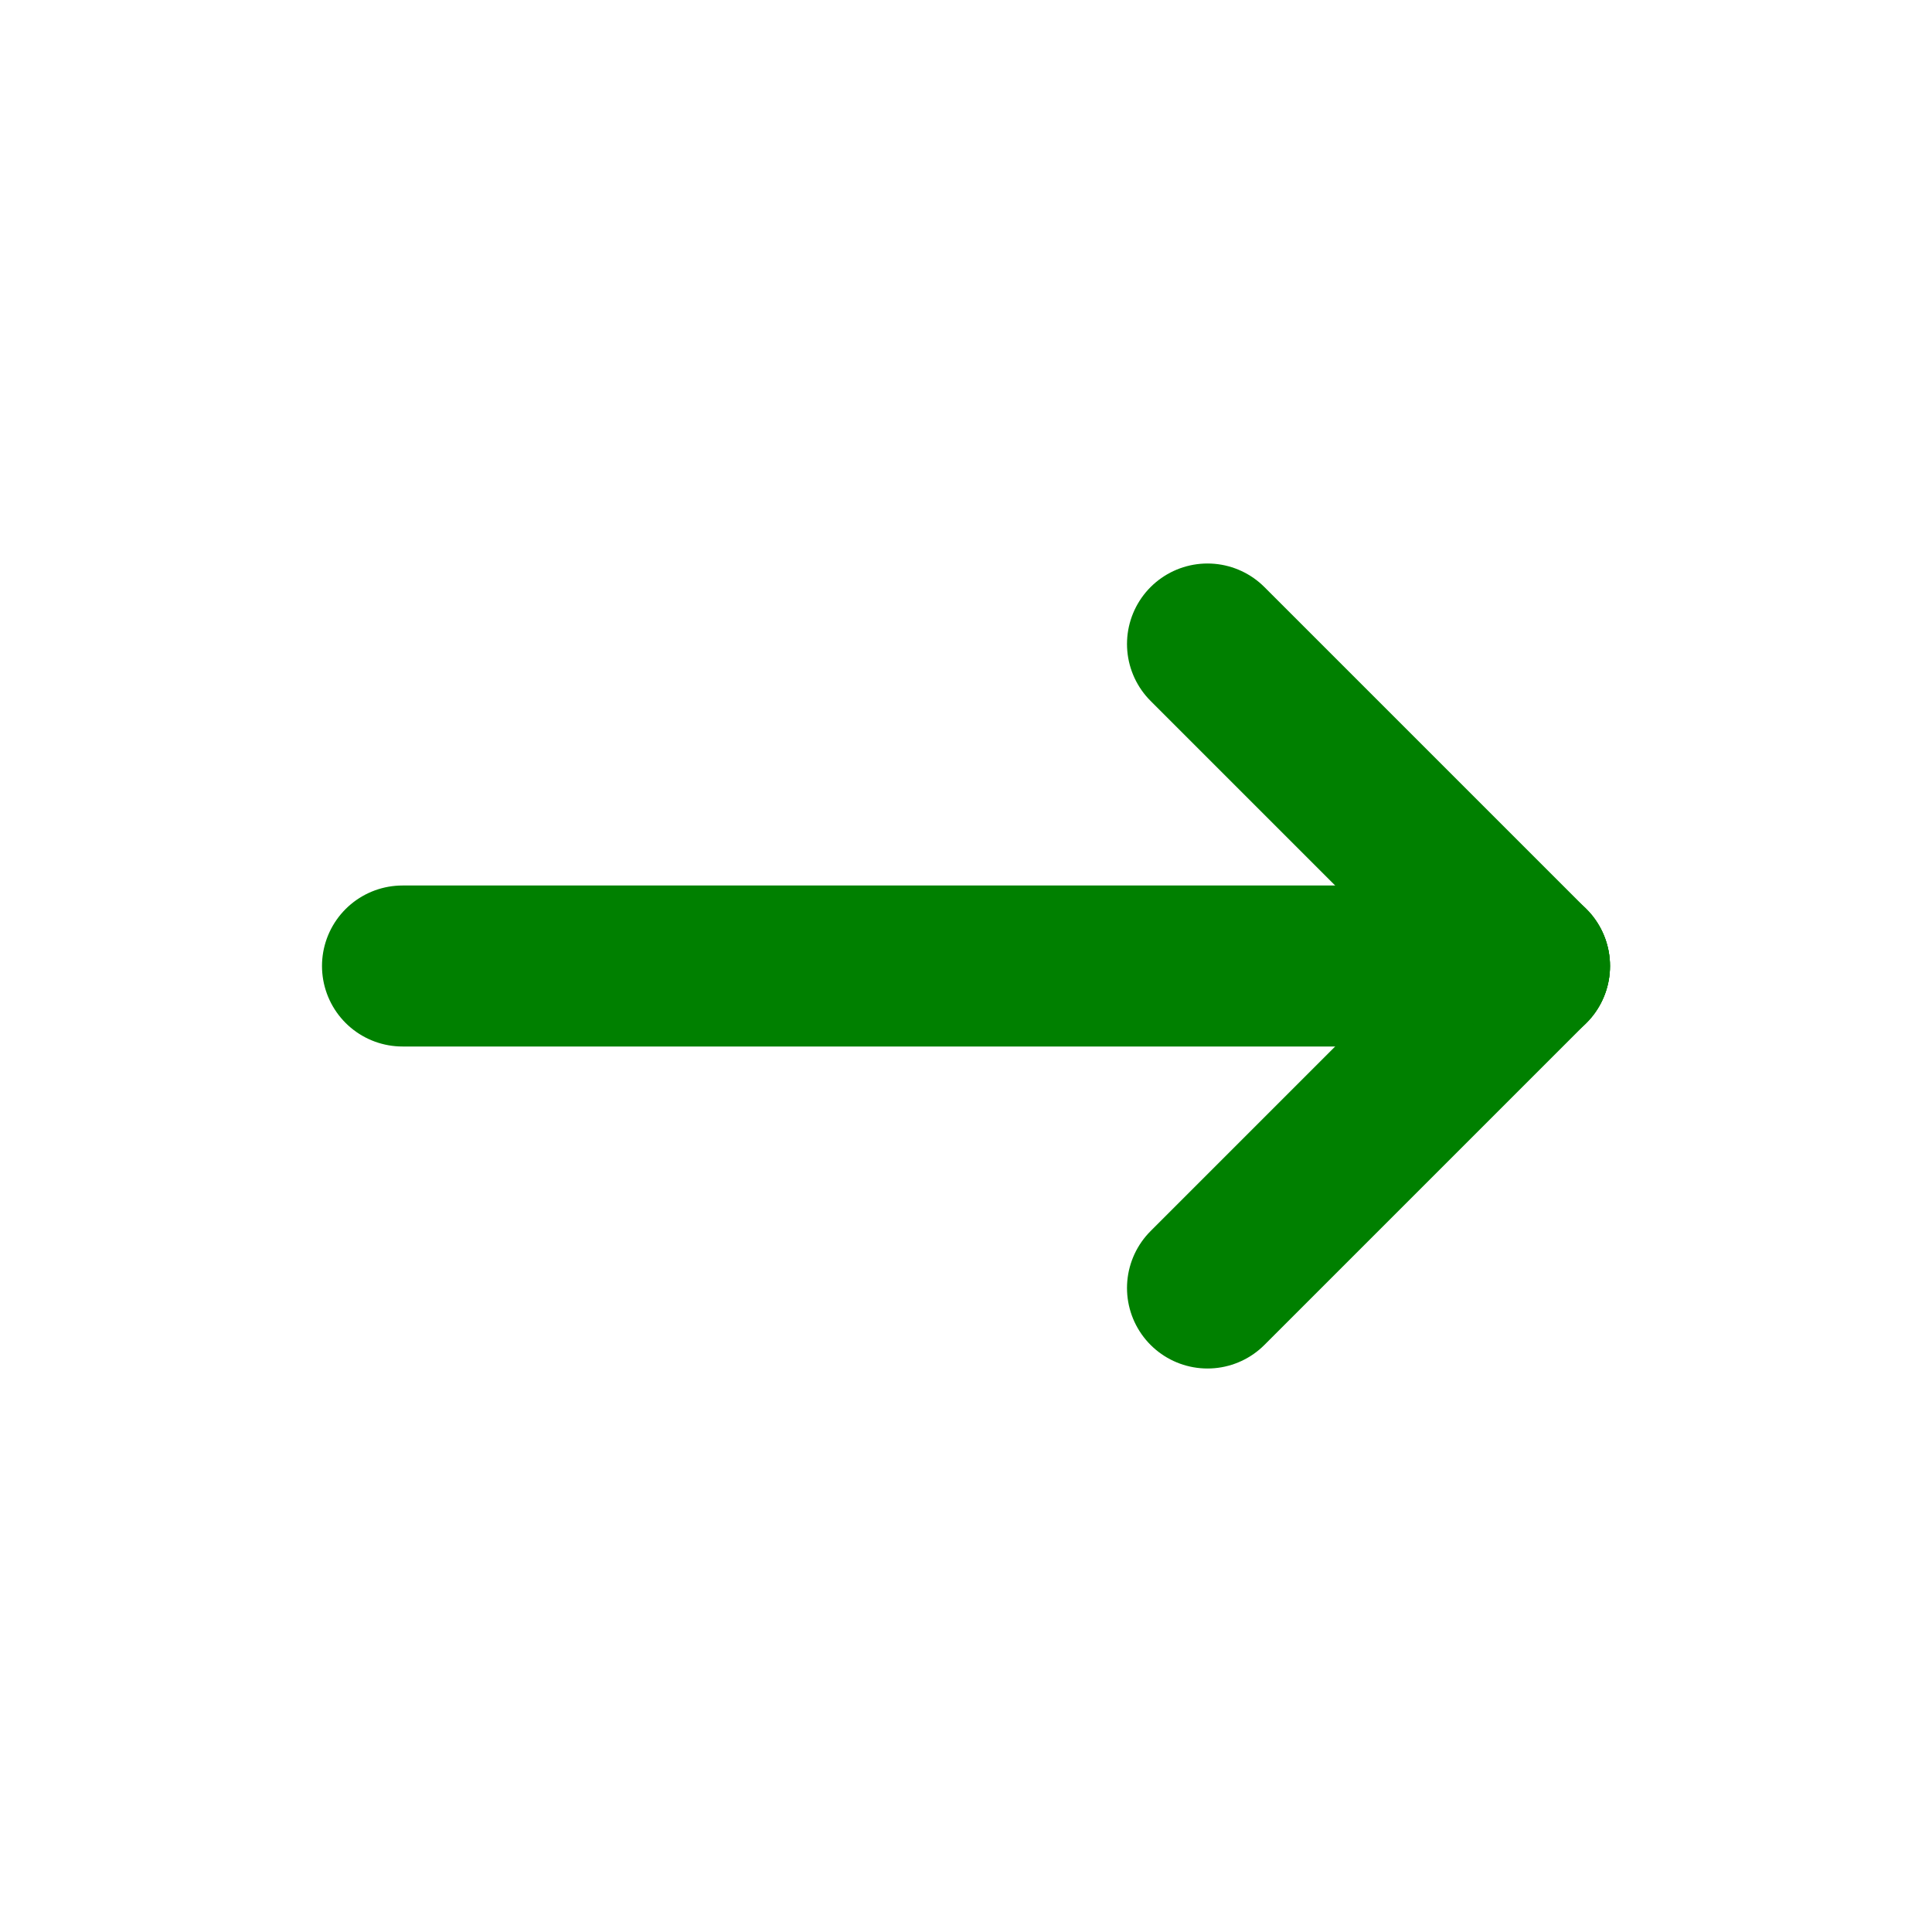
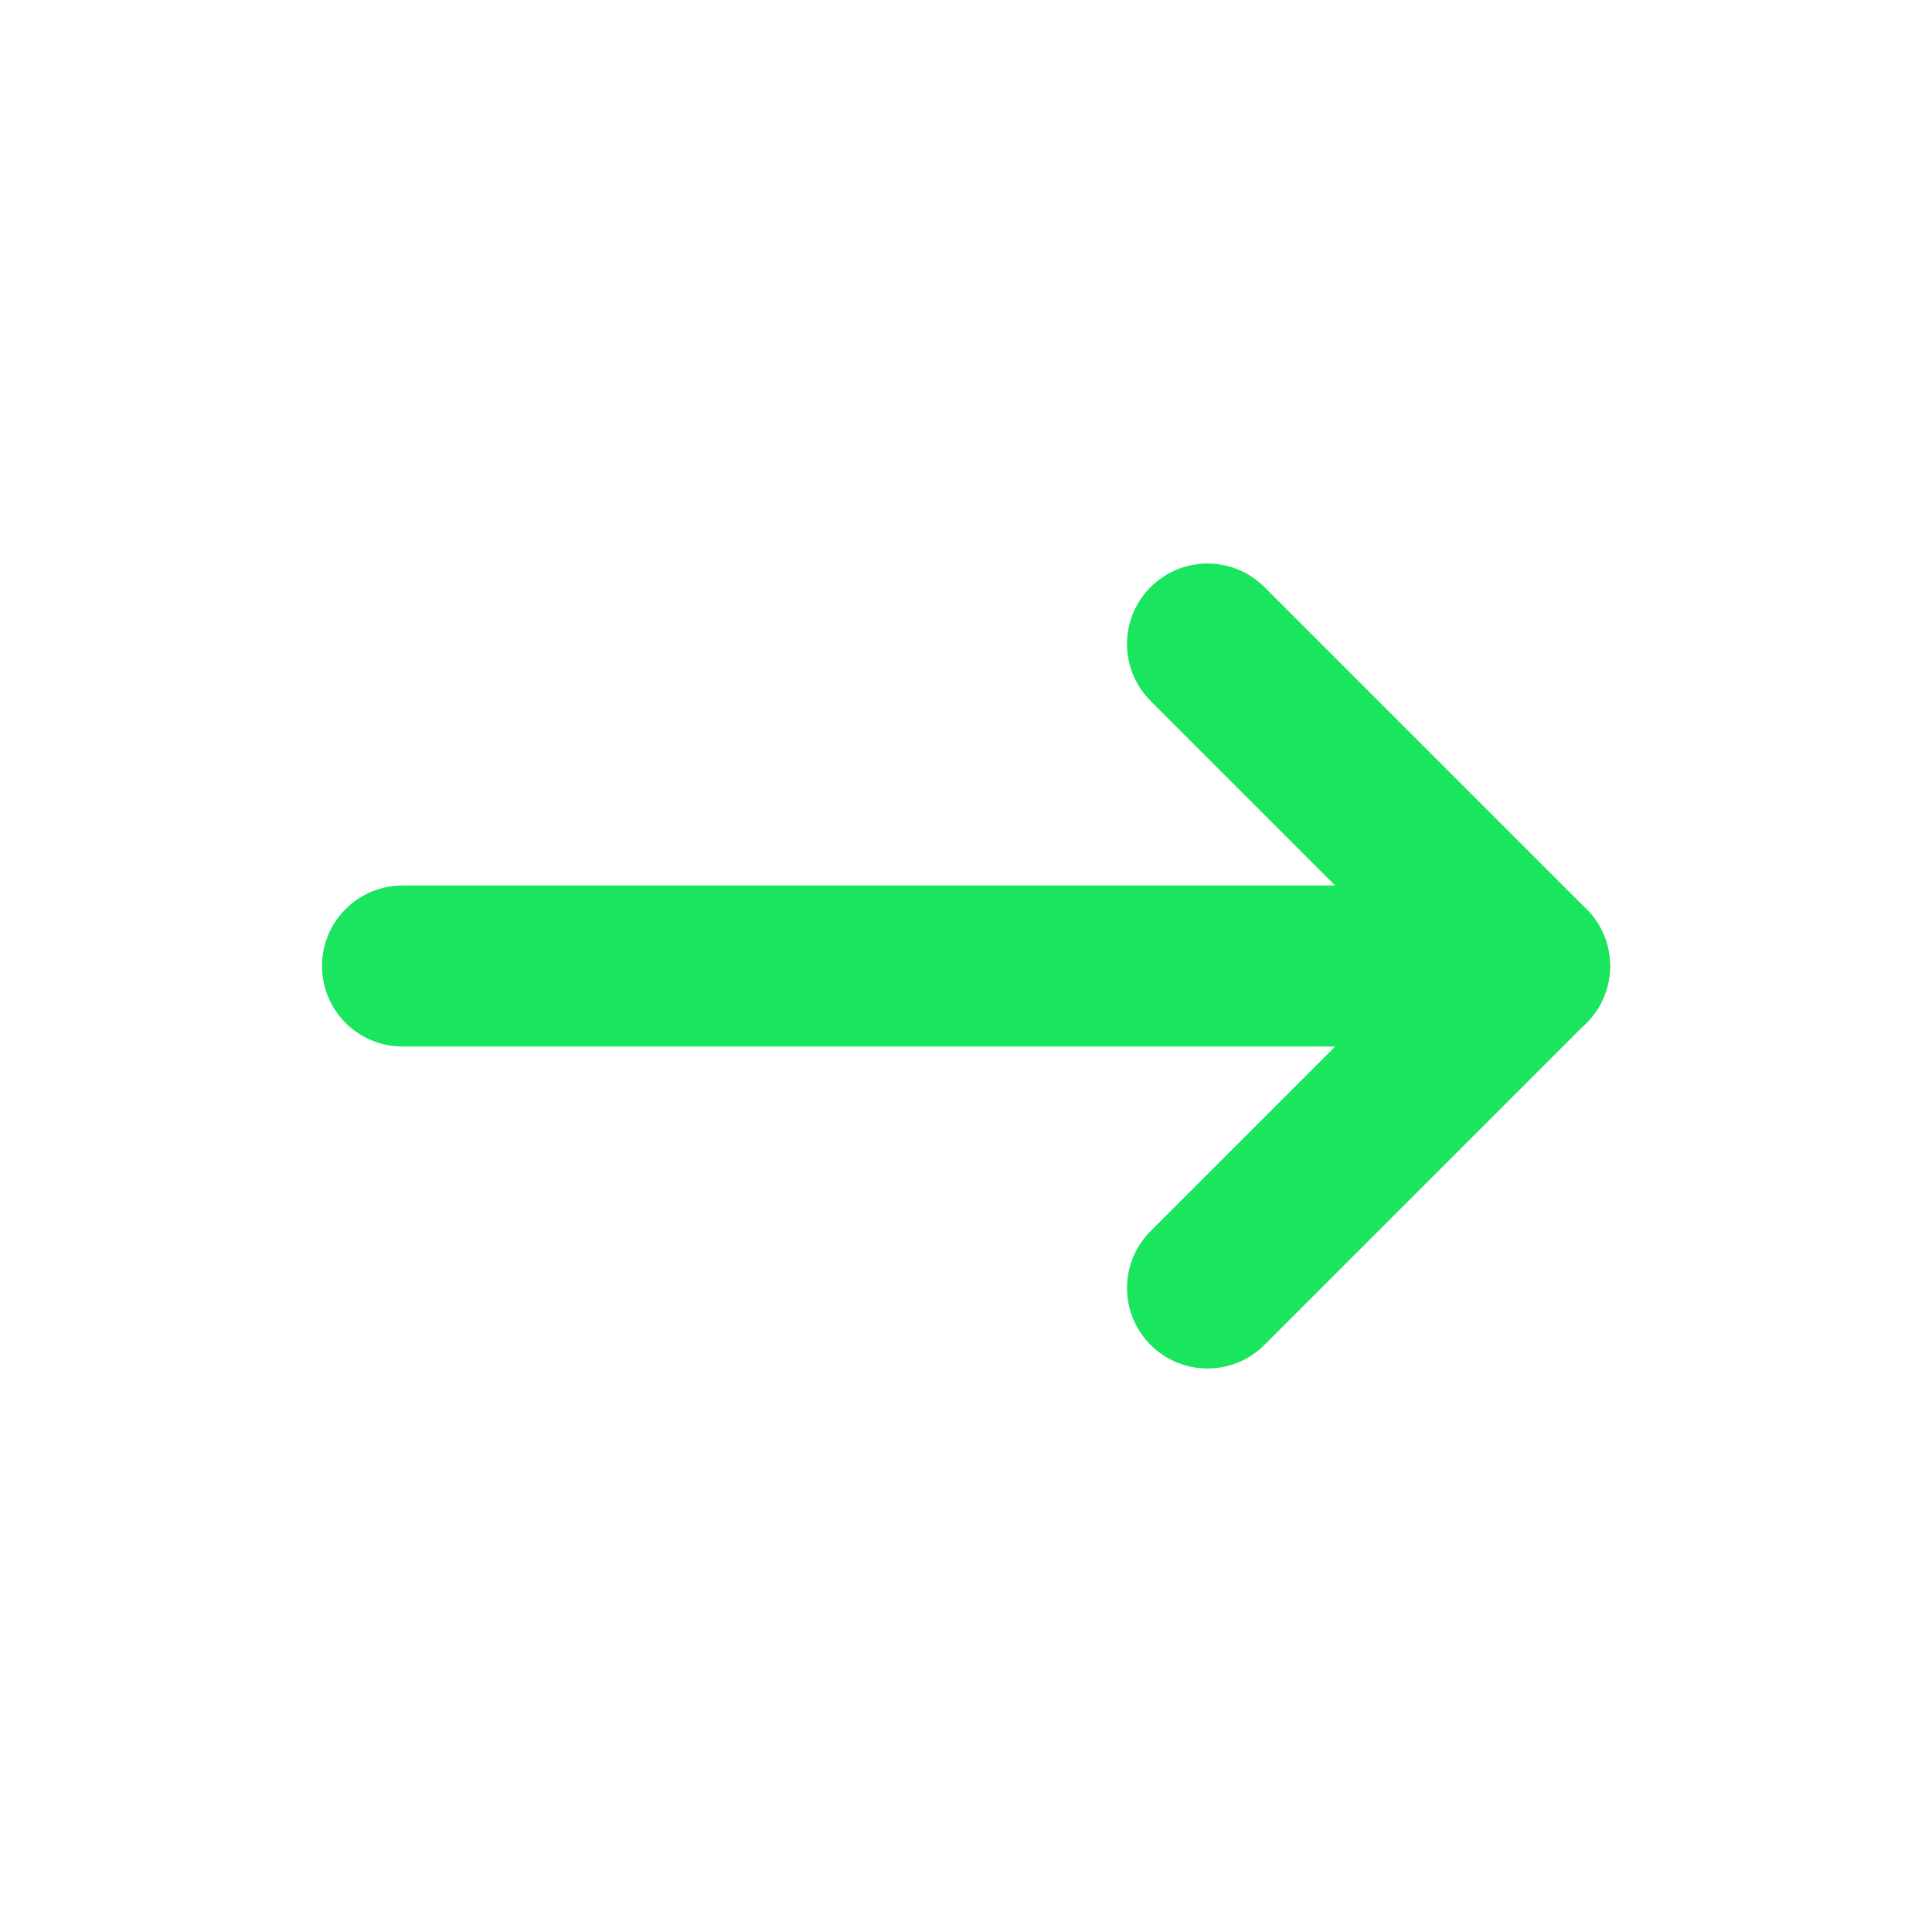
- <svg xmlns="http://www.w3.org/2000/svg" width="24" height="24" viewBox="0 0 24 24" fill="pink" stroke="green" stroke-width="2" stroke-linecap="round" stroke-linejoin="round" class="icon icon-tabler icons-tabler-outline icon-tabler-arrow-narrow-right">
+ <svg xmlns="http://www.w3.org/2000/svg" width="24" height="24" viewBox="0 0 24 24" fill="pink" stroke="#19e65e" stroke-width="2" stroke-linecap="round" stroke-linejoin="round" class="icon icon-tabler icons-tabler-outline icon-tabler-arrow-narrow-right">
  <path stroke="none" d="M0 0h24v24H0z" fill="none" />
  <path d="M5 12l14 0" />
  <path d="M15 16l4 -4" />
  <path d="M15 8l4 4" />
</svg>
